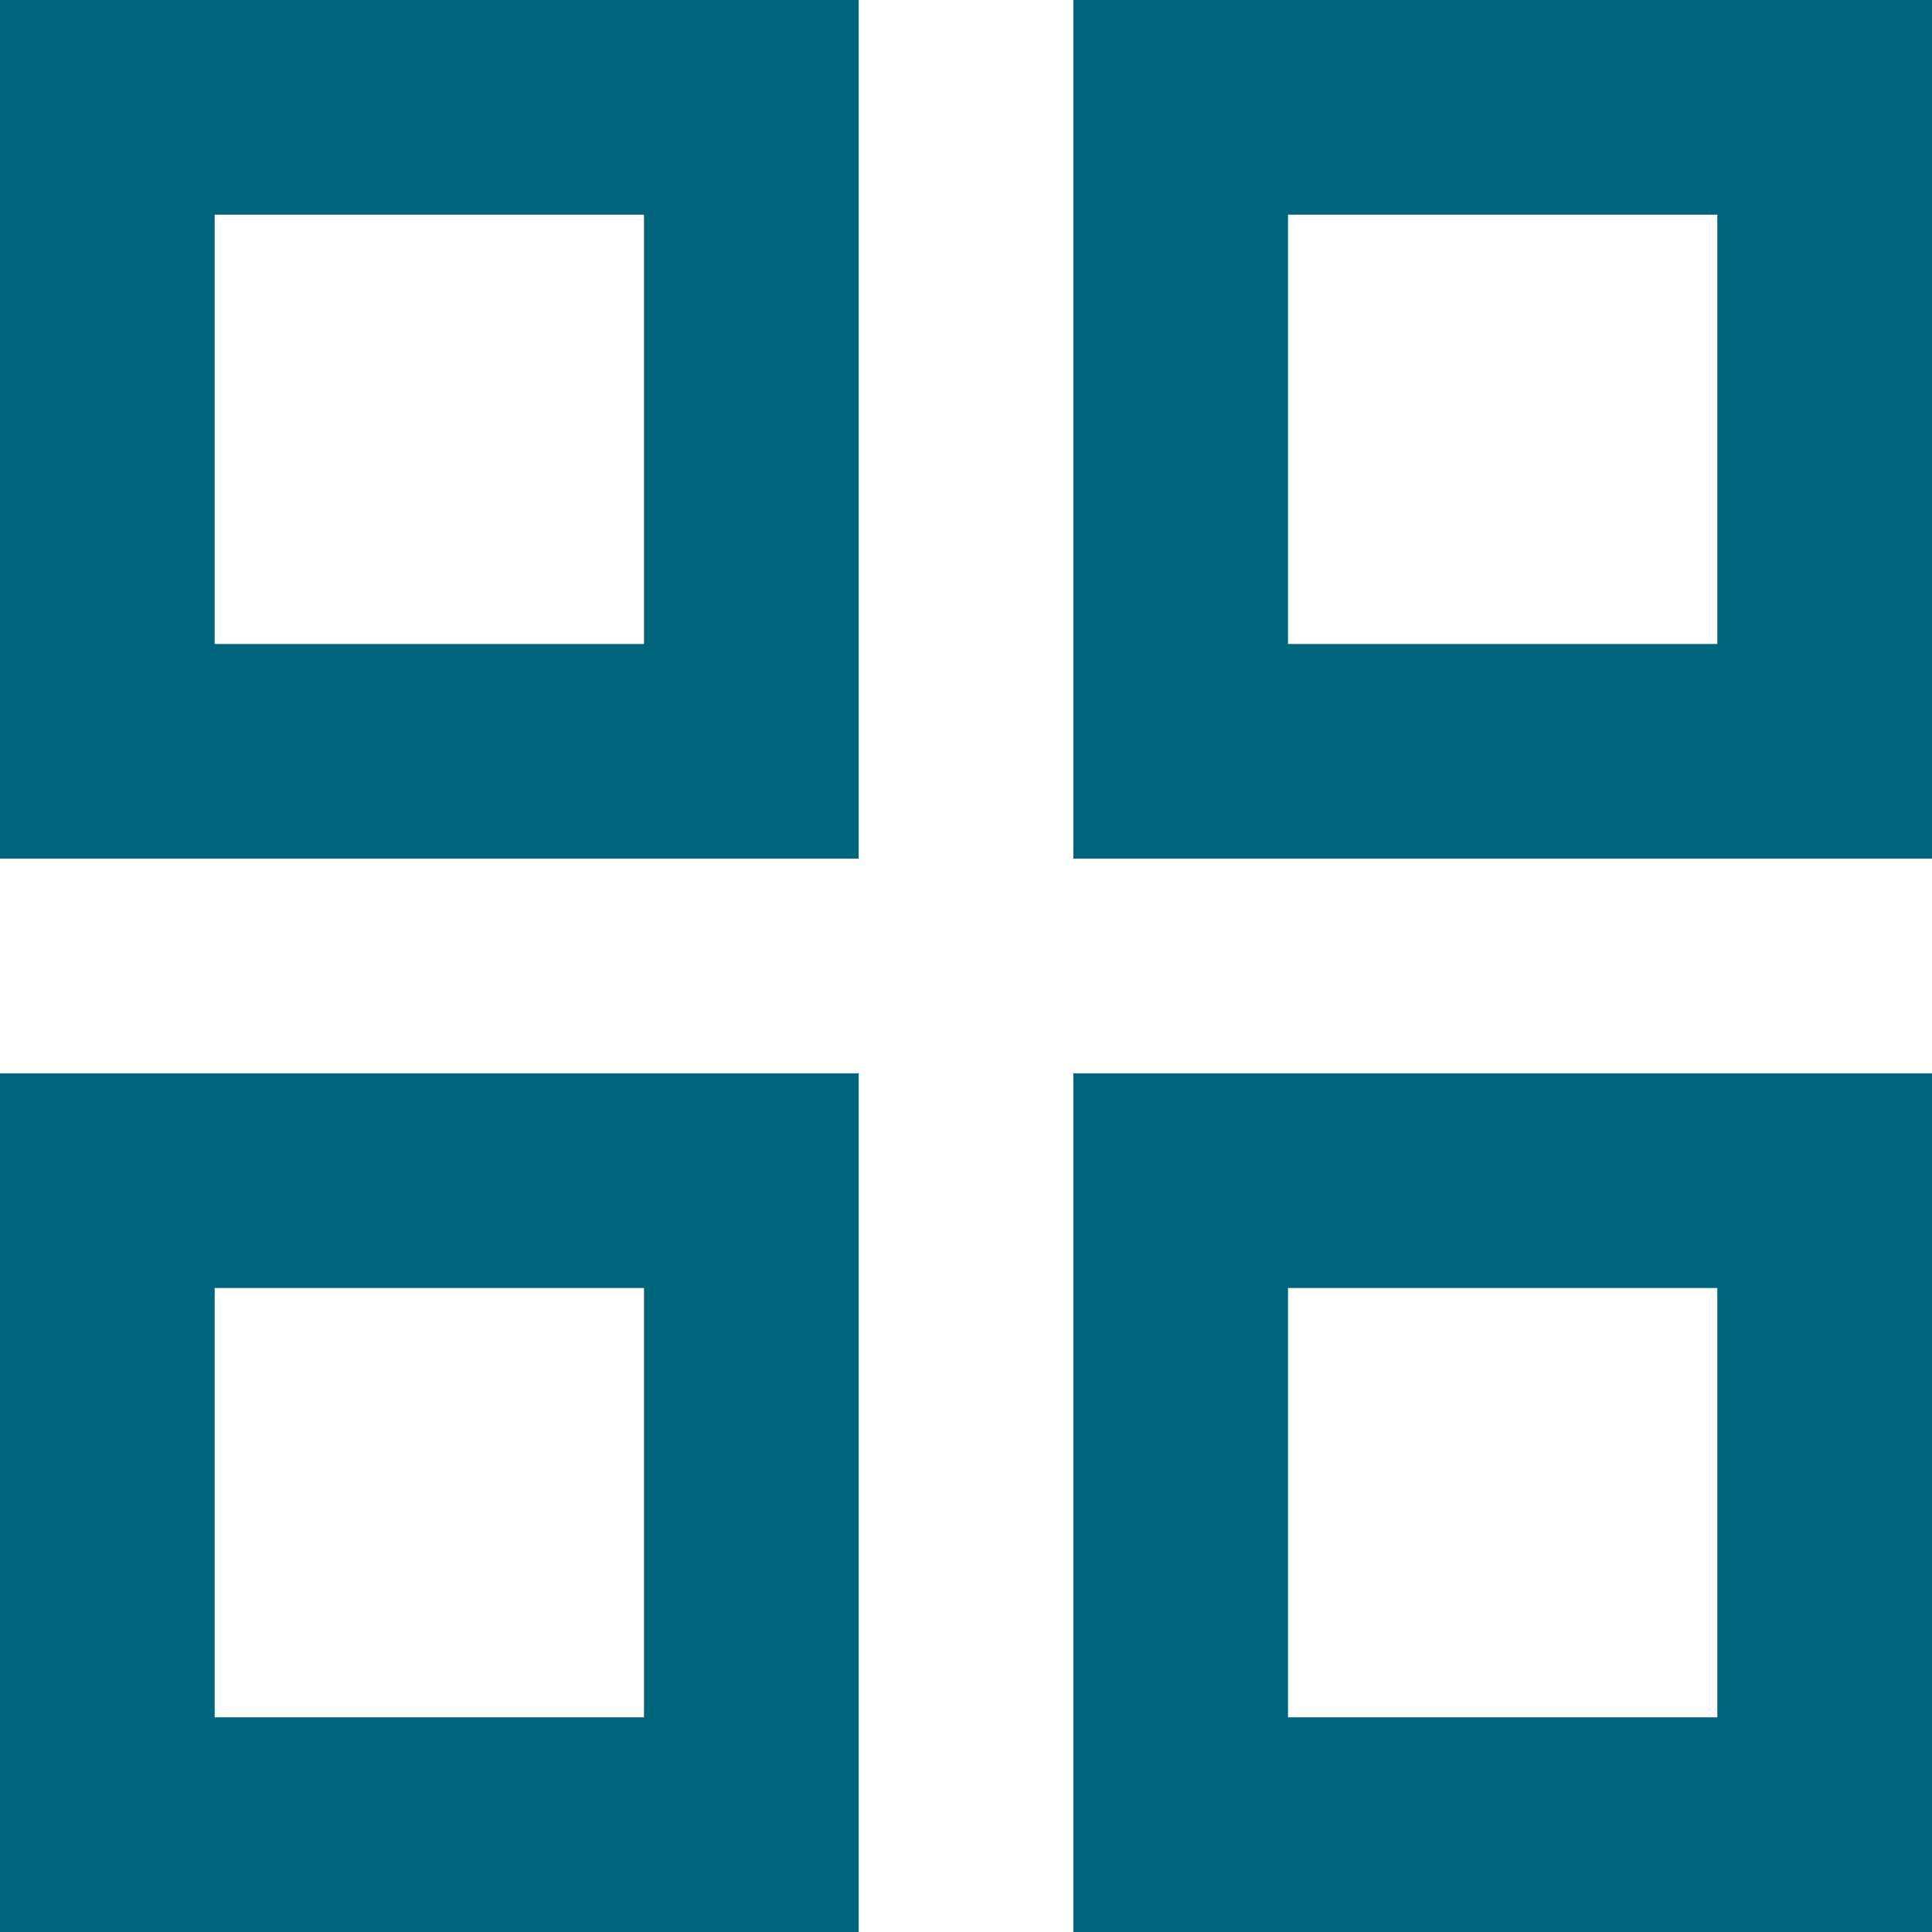
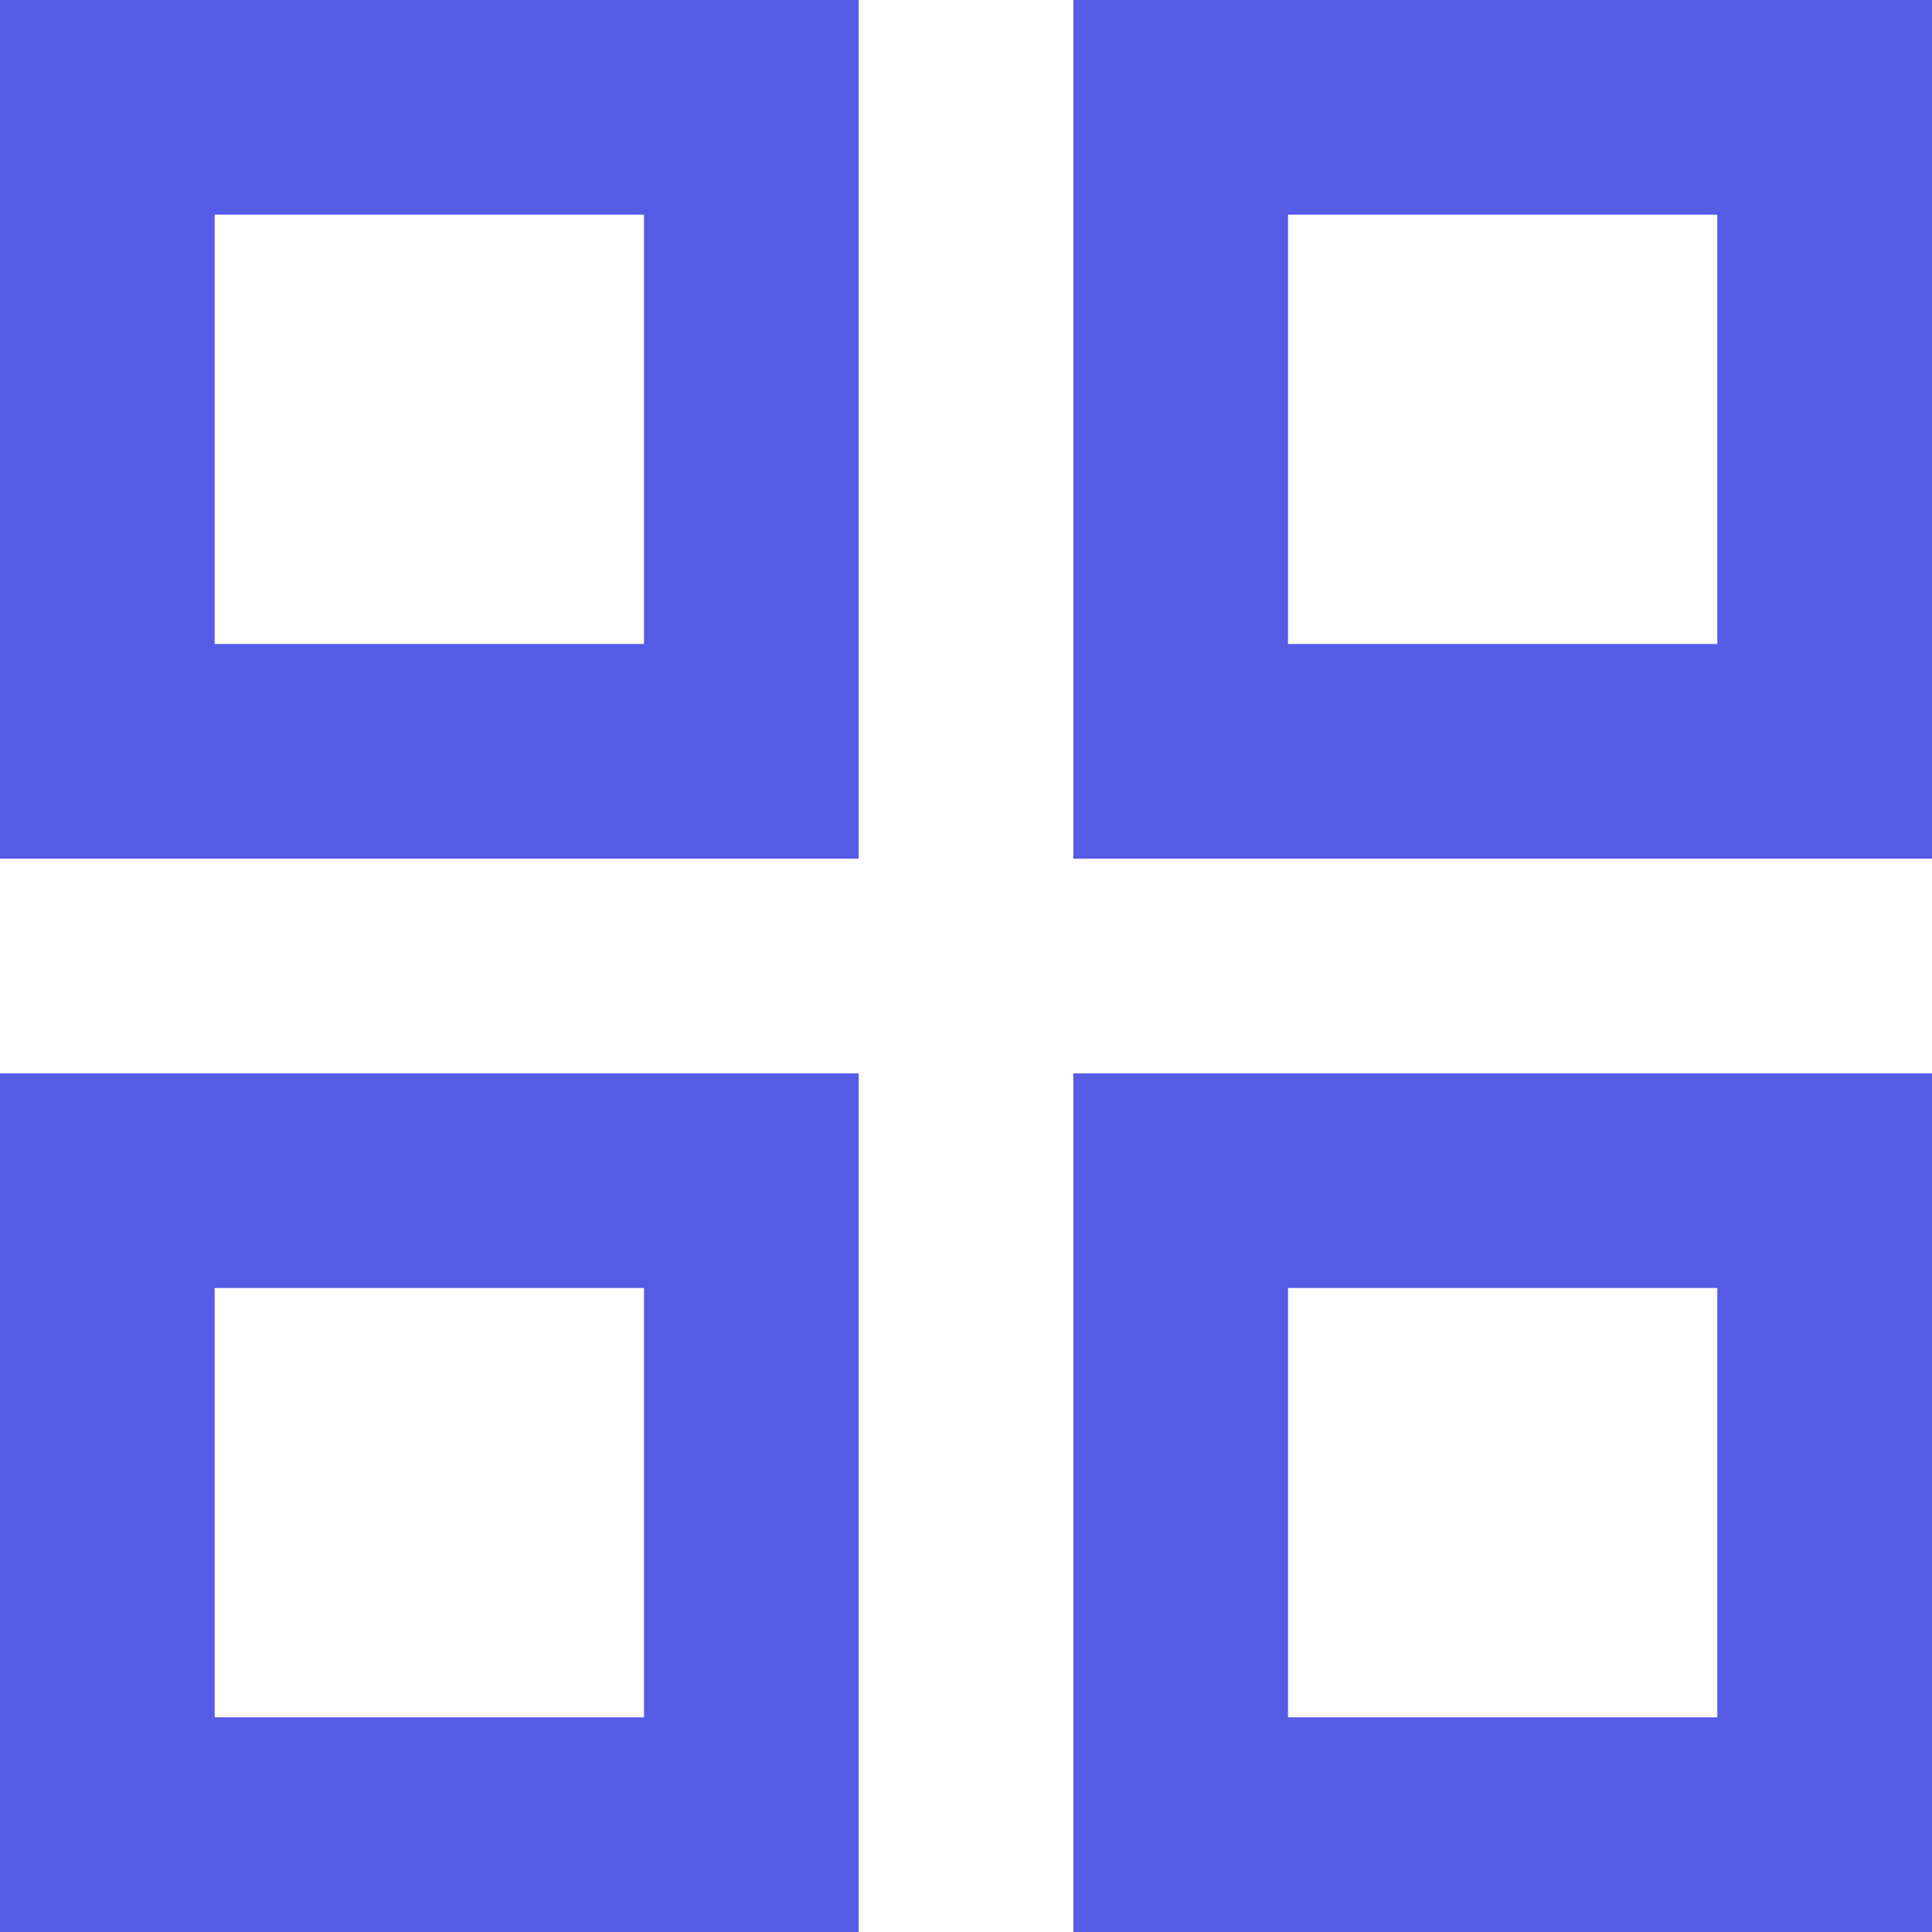
<svg xmlns="http://www.w3.org/2000/svg" width="18" height="18" viewBox="0 0 18 18" fill="none">
-   <path d="M0 8V0H8V8H0ZM0 18V10H8V18H0ZM10 8V0H18V8H10ZM10 18V10H18V18H10ZM2 6H6V2H2V6ZM12 6H16V2H12V6ZM12 16H16V12H12V16ZM2 16H6V12H2V16Z" fill="#00647D" />
+   <path d="M0 8V0H8V8H0ZM0 18V10H8V18H0ZM10 8V0H18V8H10ZM10 18V10H18V18H10ZM2 6H6V2H2V6ZM12 6H16V2H12V6ZM12 16H16V12H12V16ZM2 16H6V12H2V16Z" fill="#555BE4" />
</svg>
